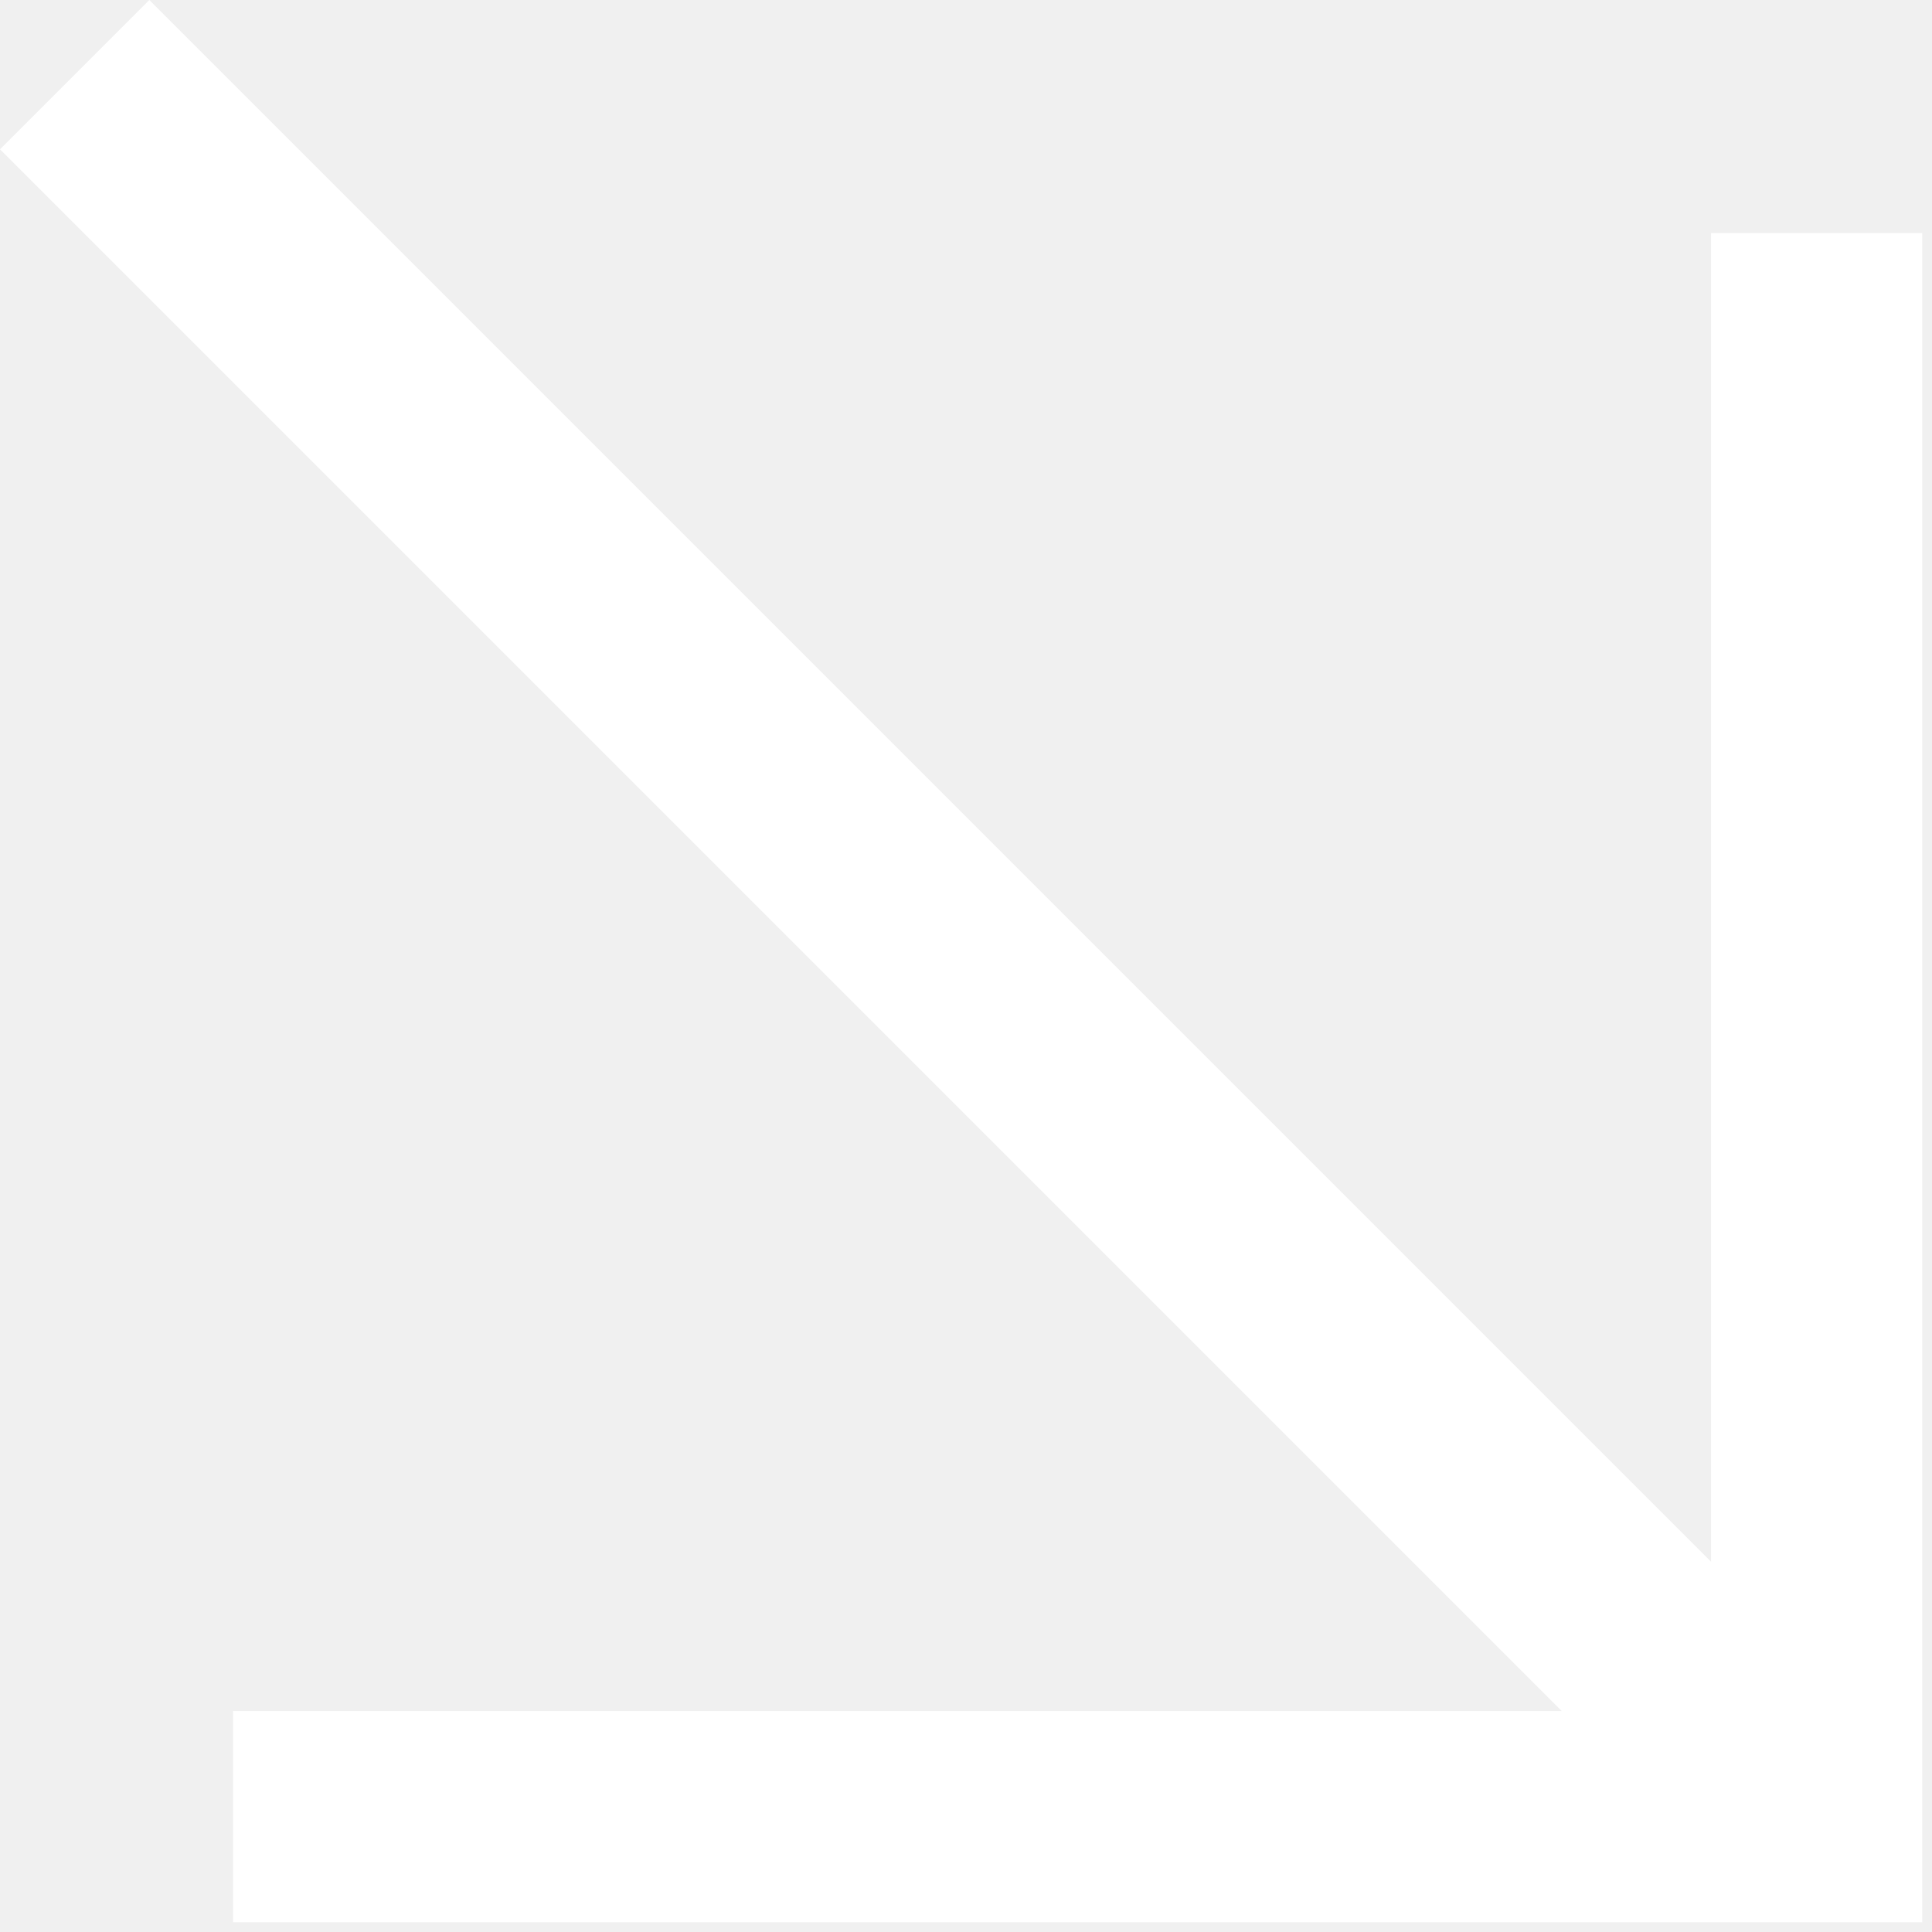
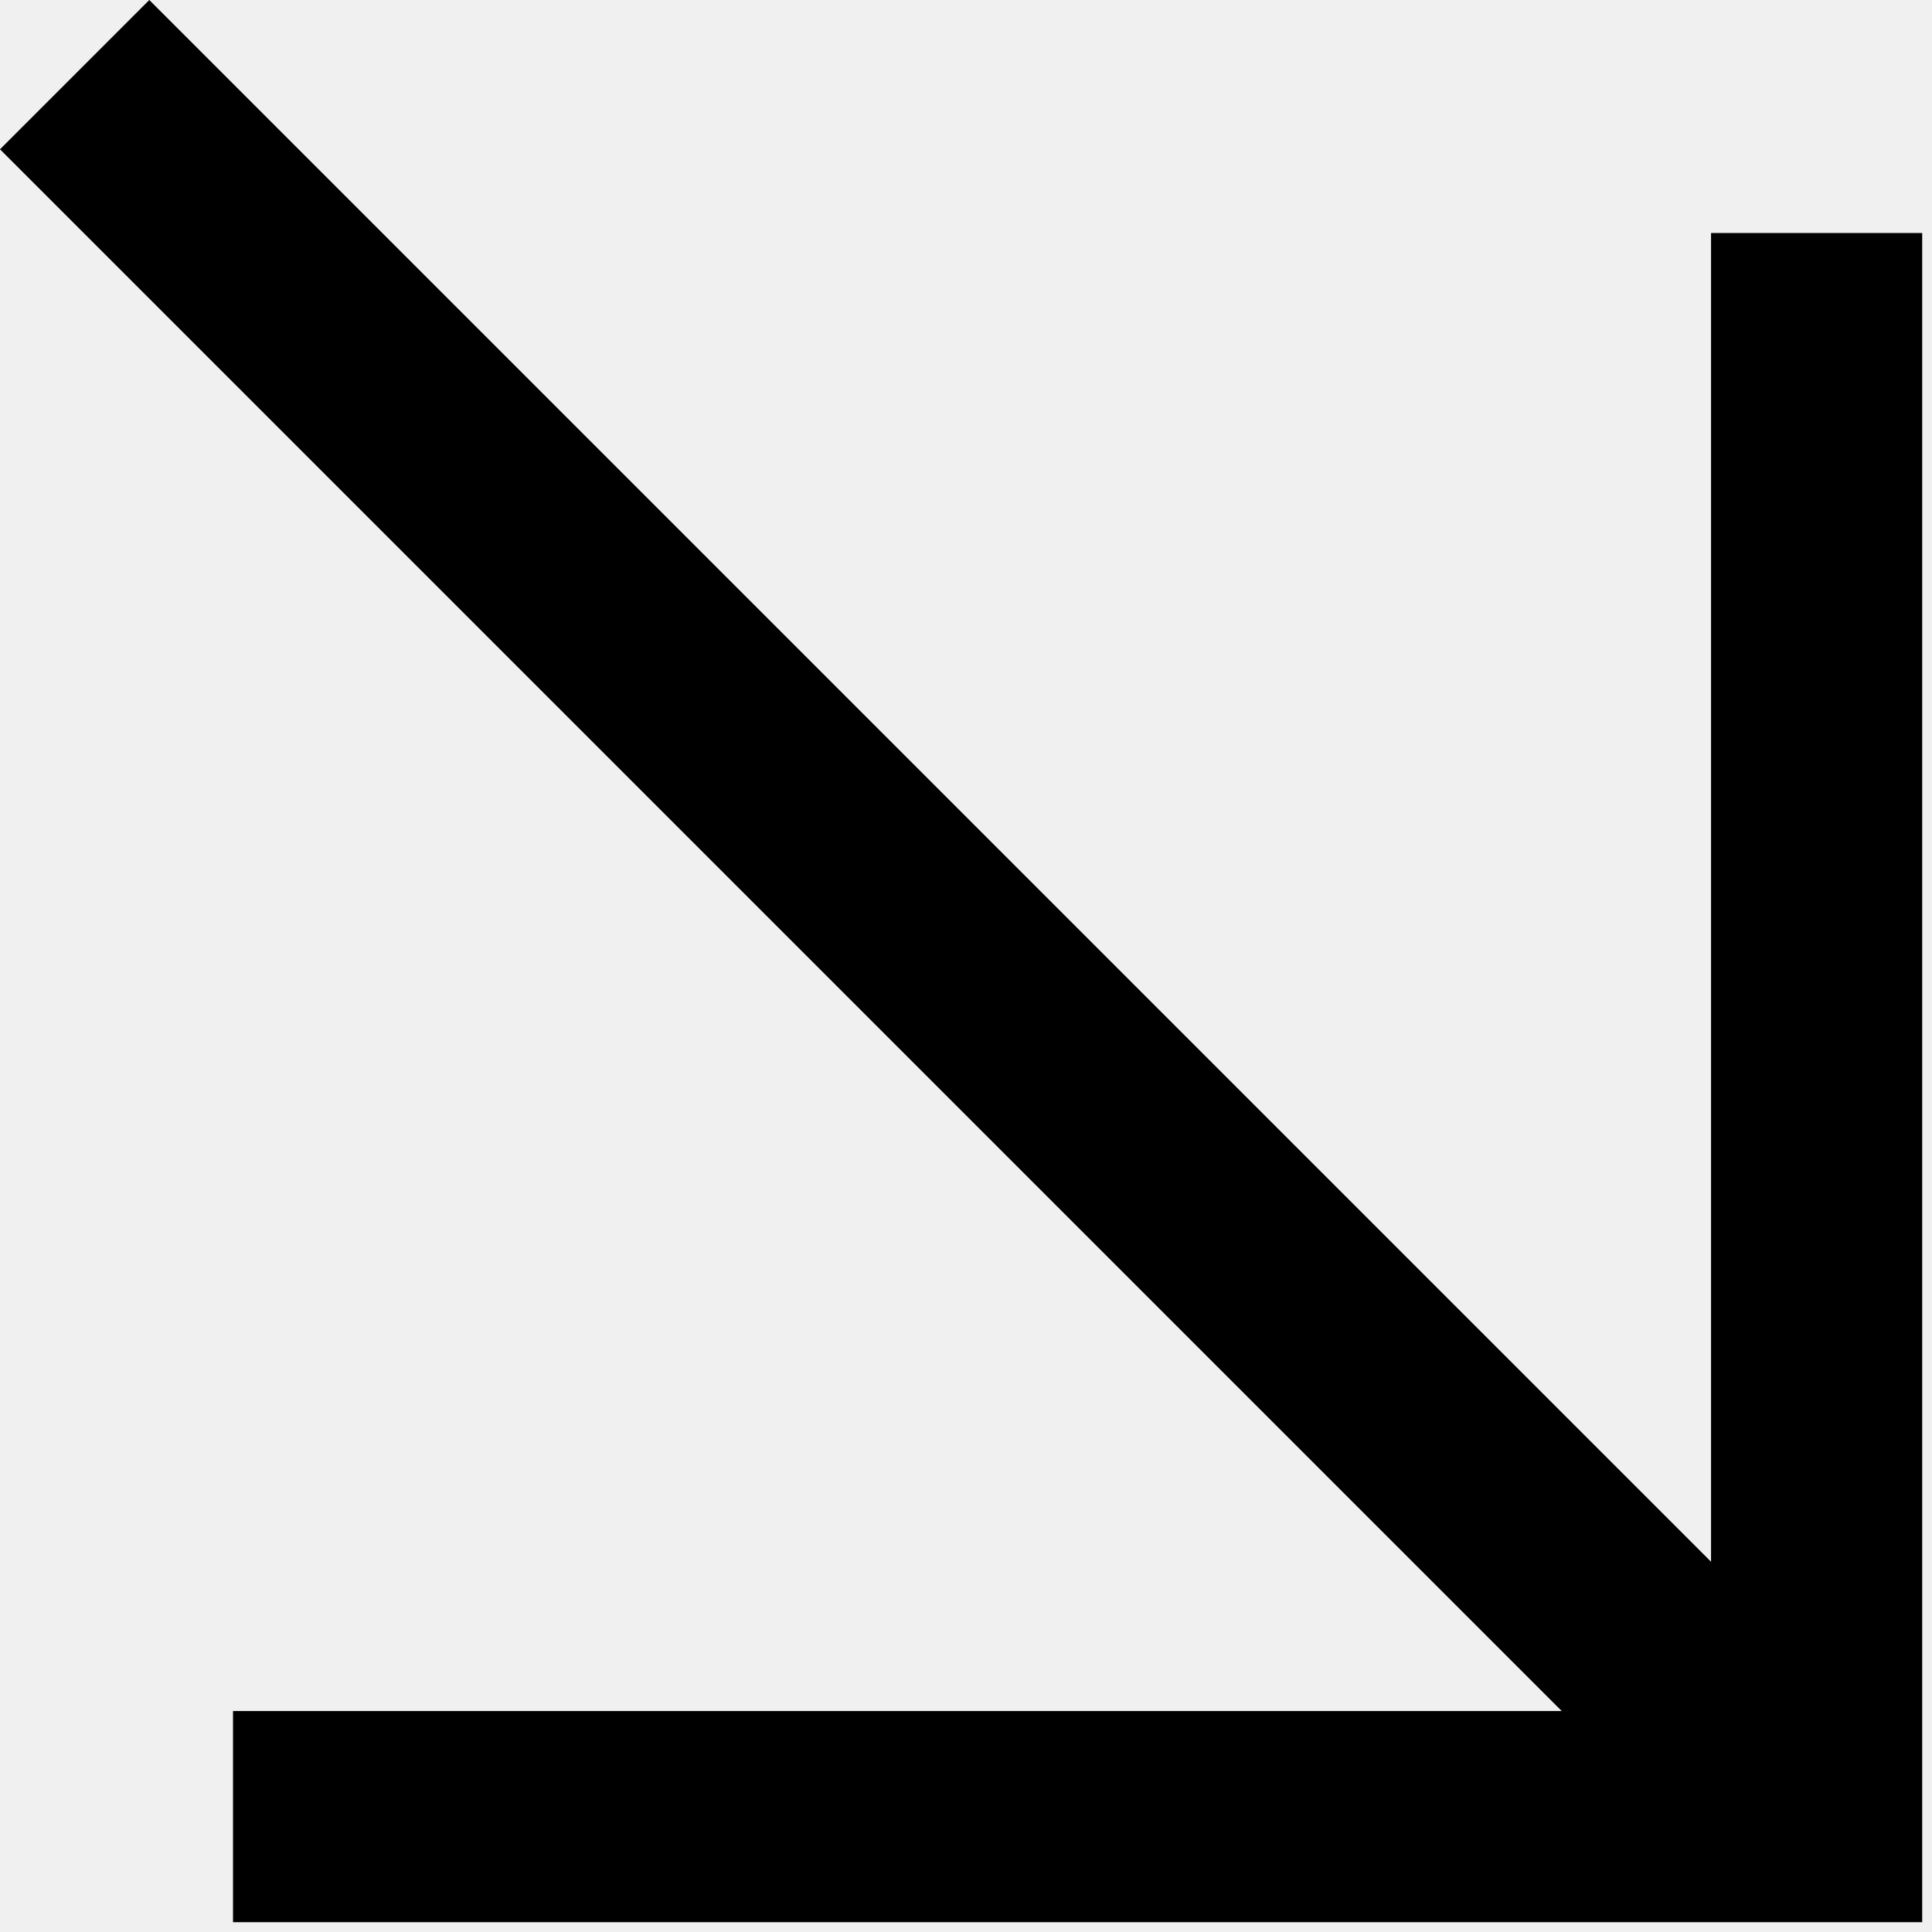
<svg xmlns="http://www.w3.org/2000/svg" width="183" height="183" viewBox="0 0 183 183" fill="none">
-   <path d="M162.071 147.929V22.071H182.071V182.071H22.071V162.071H147.929L0 14.143L14.143 0L162.071 147.929Z" fill="white" />
+   <path d="M7.071 7.071L172.071 172.071" stroke="black" stroke-width="20" />
+   <path d="M172.071 22.071V172.071H22.071" stroke="black" stroke-width="20" />
</svg>
